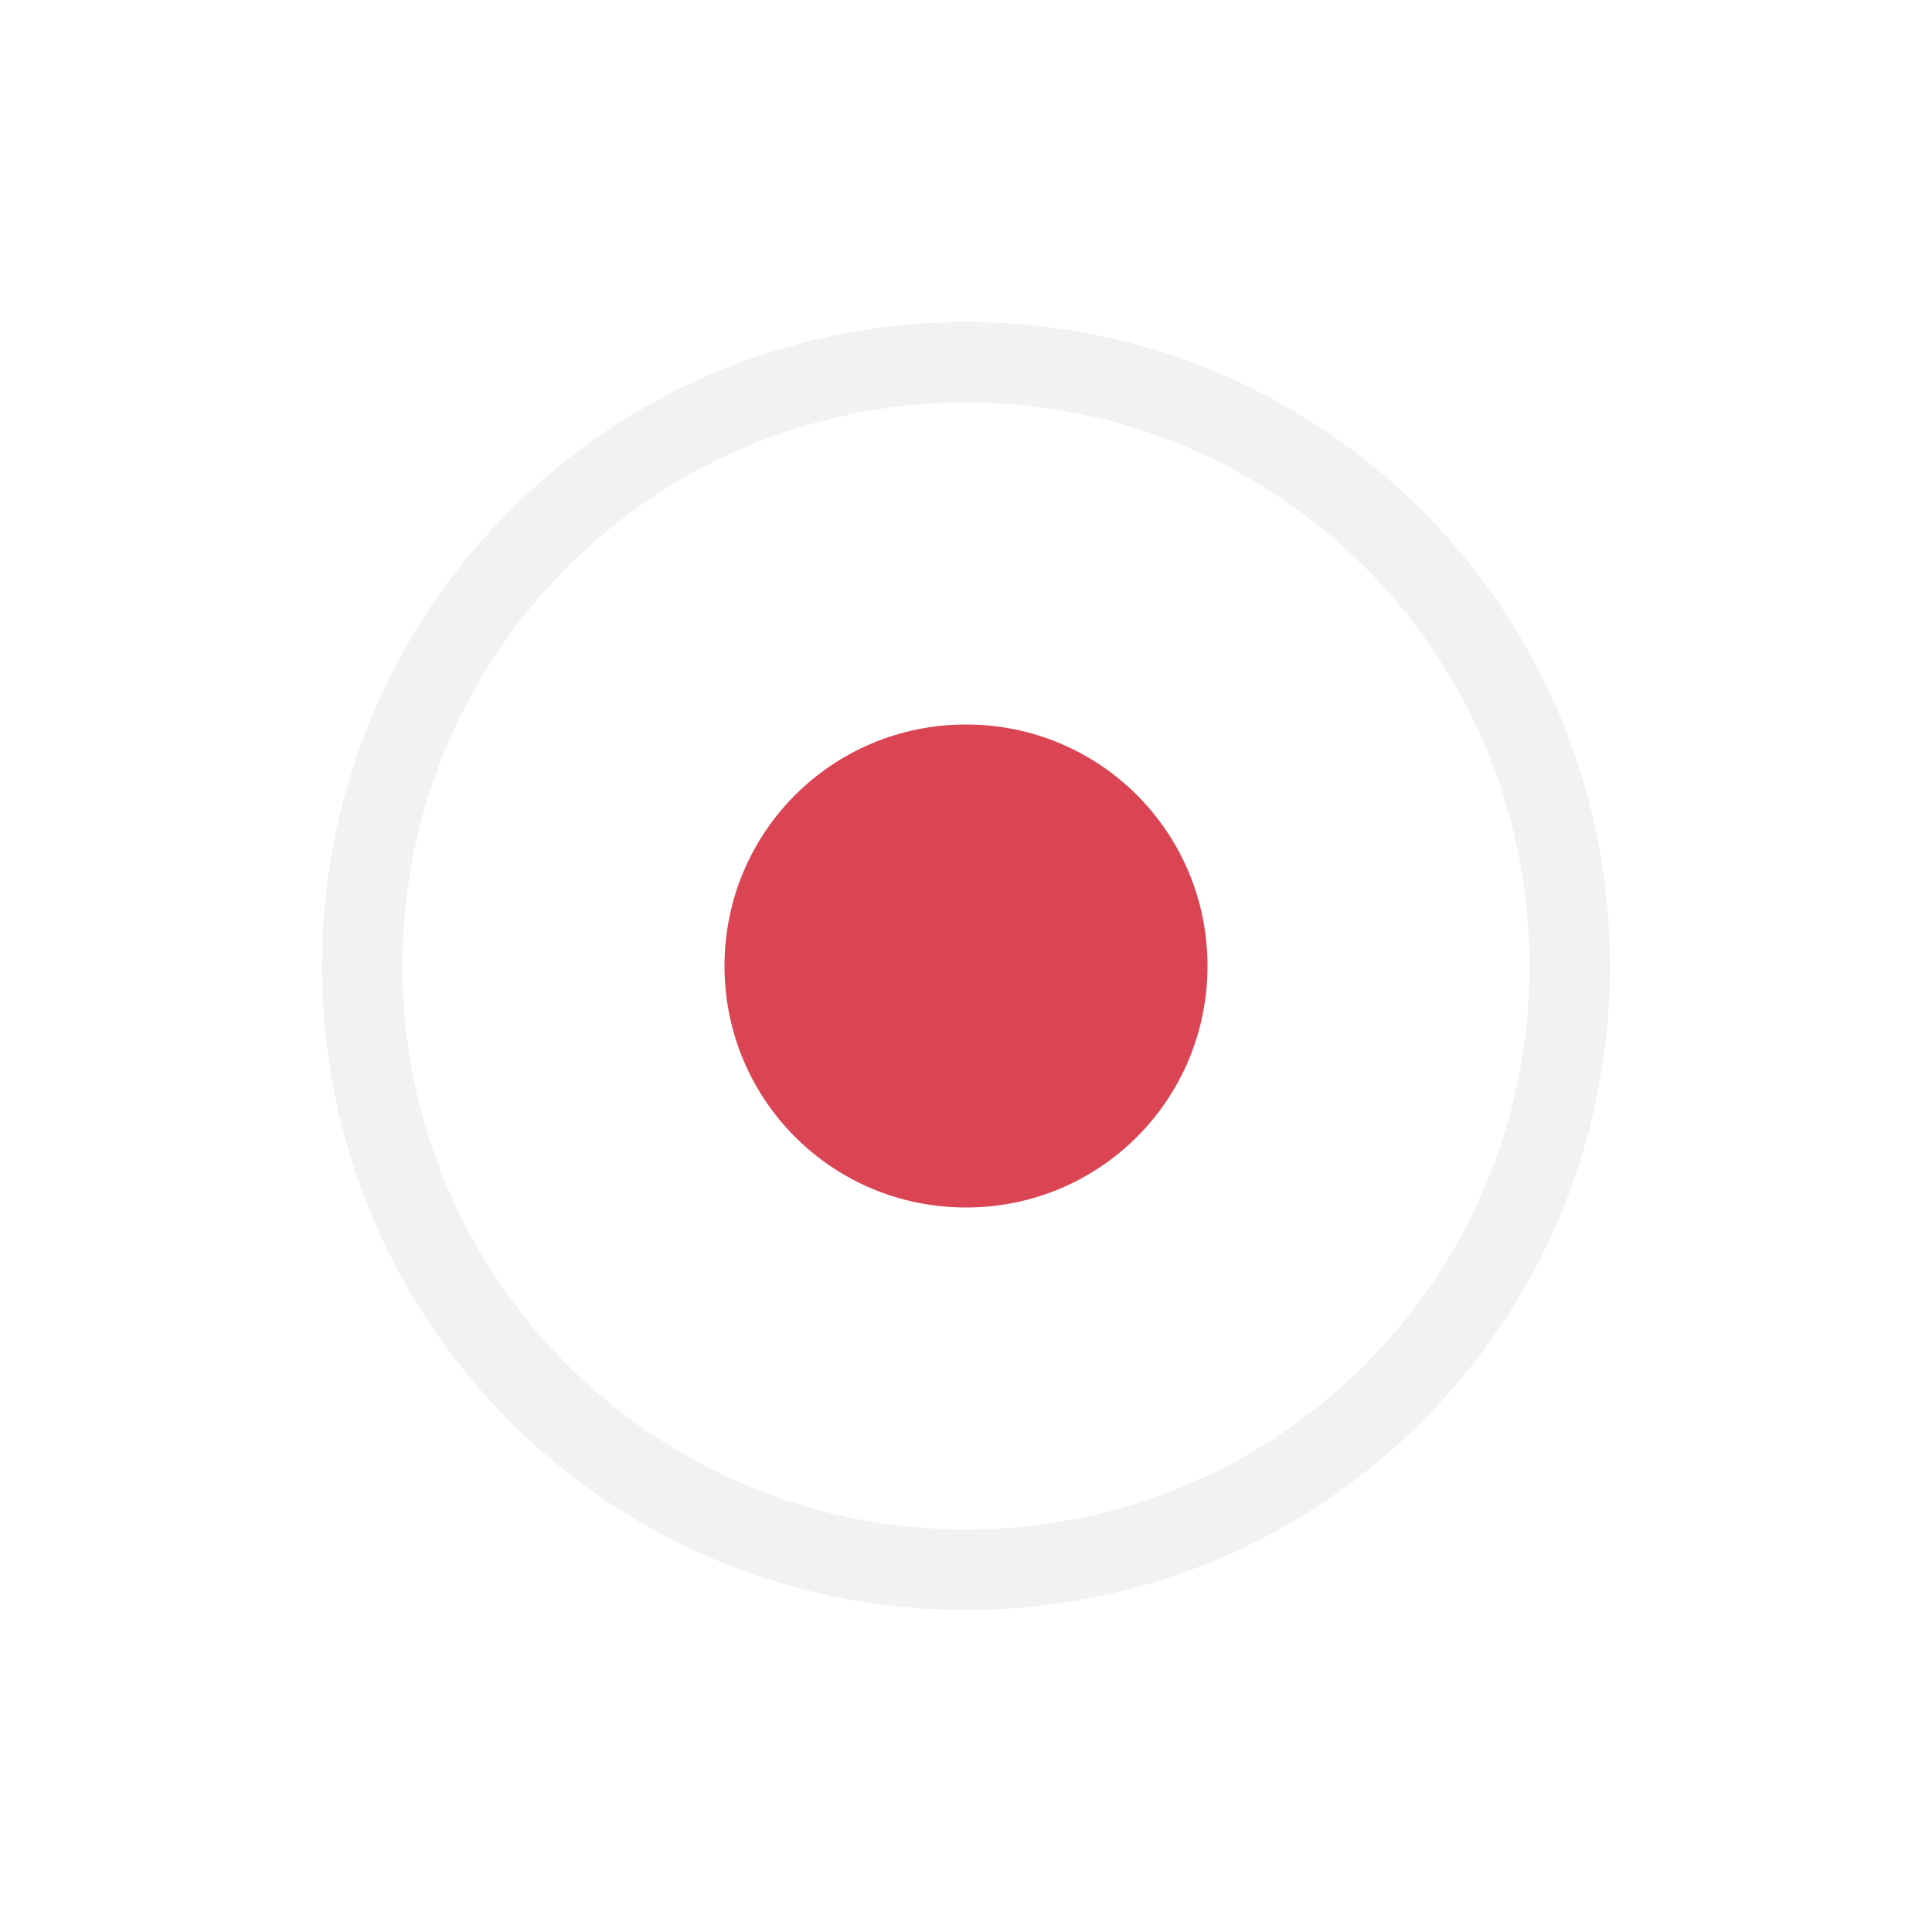
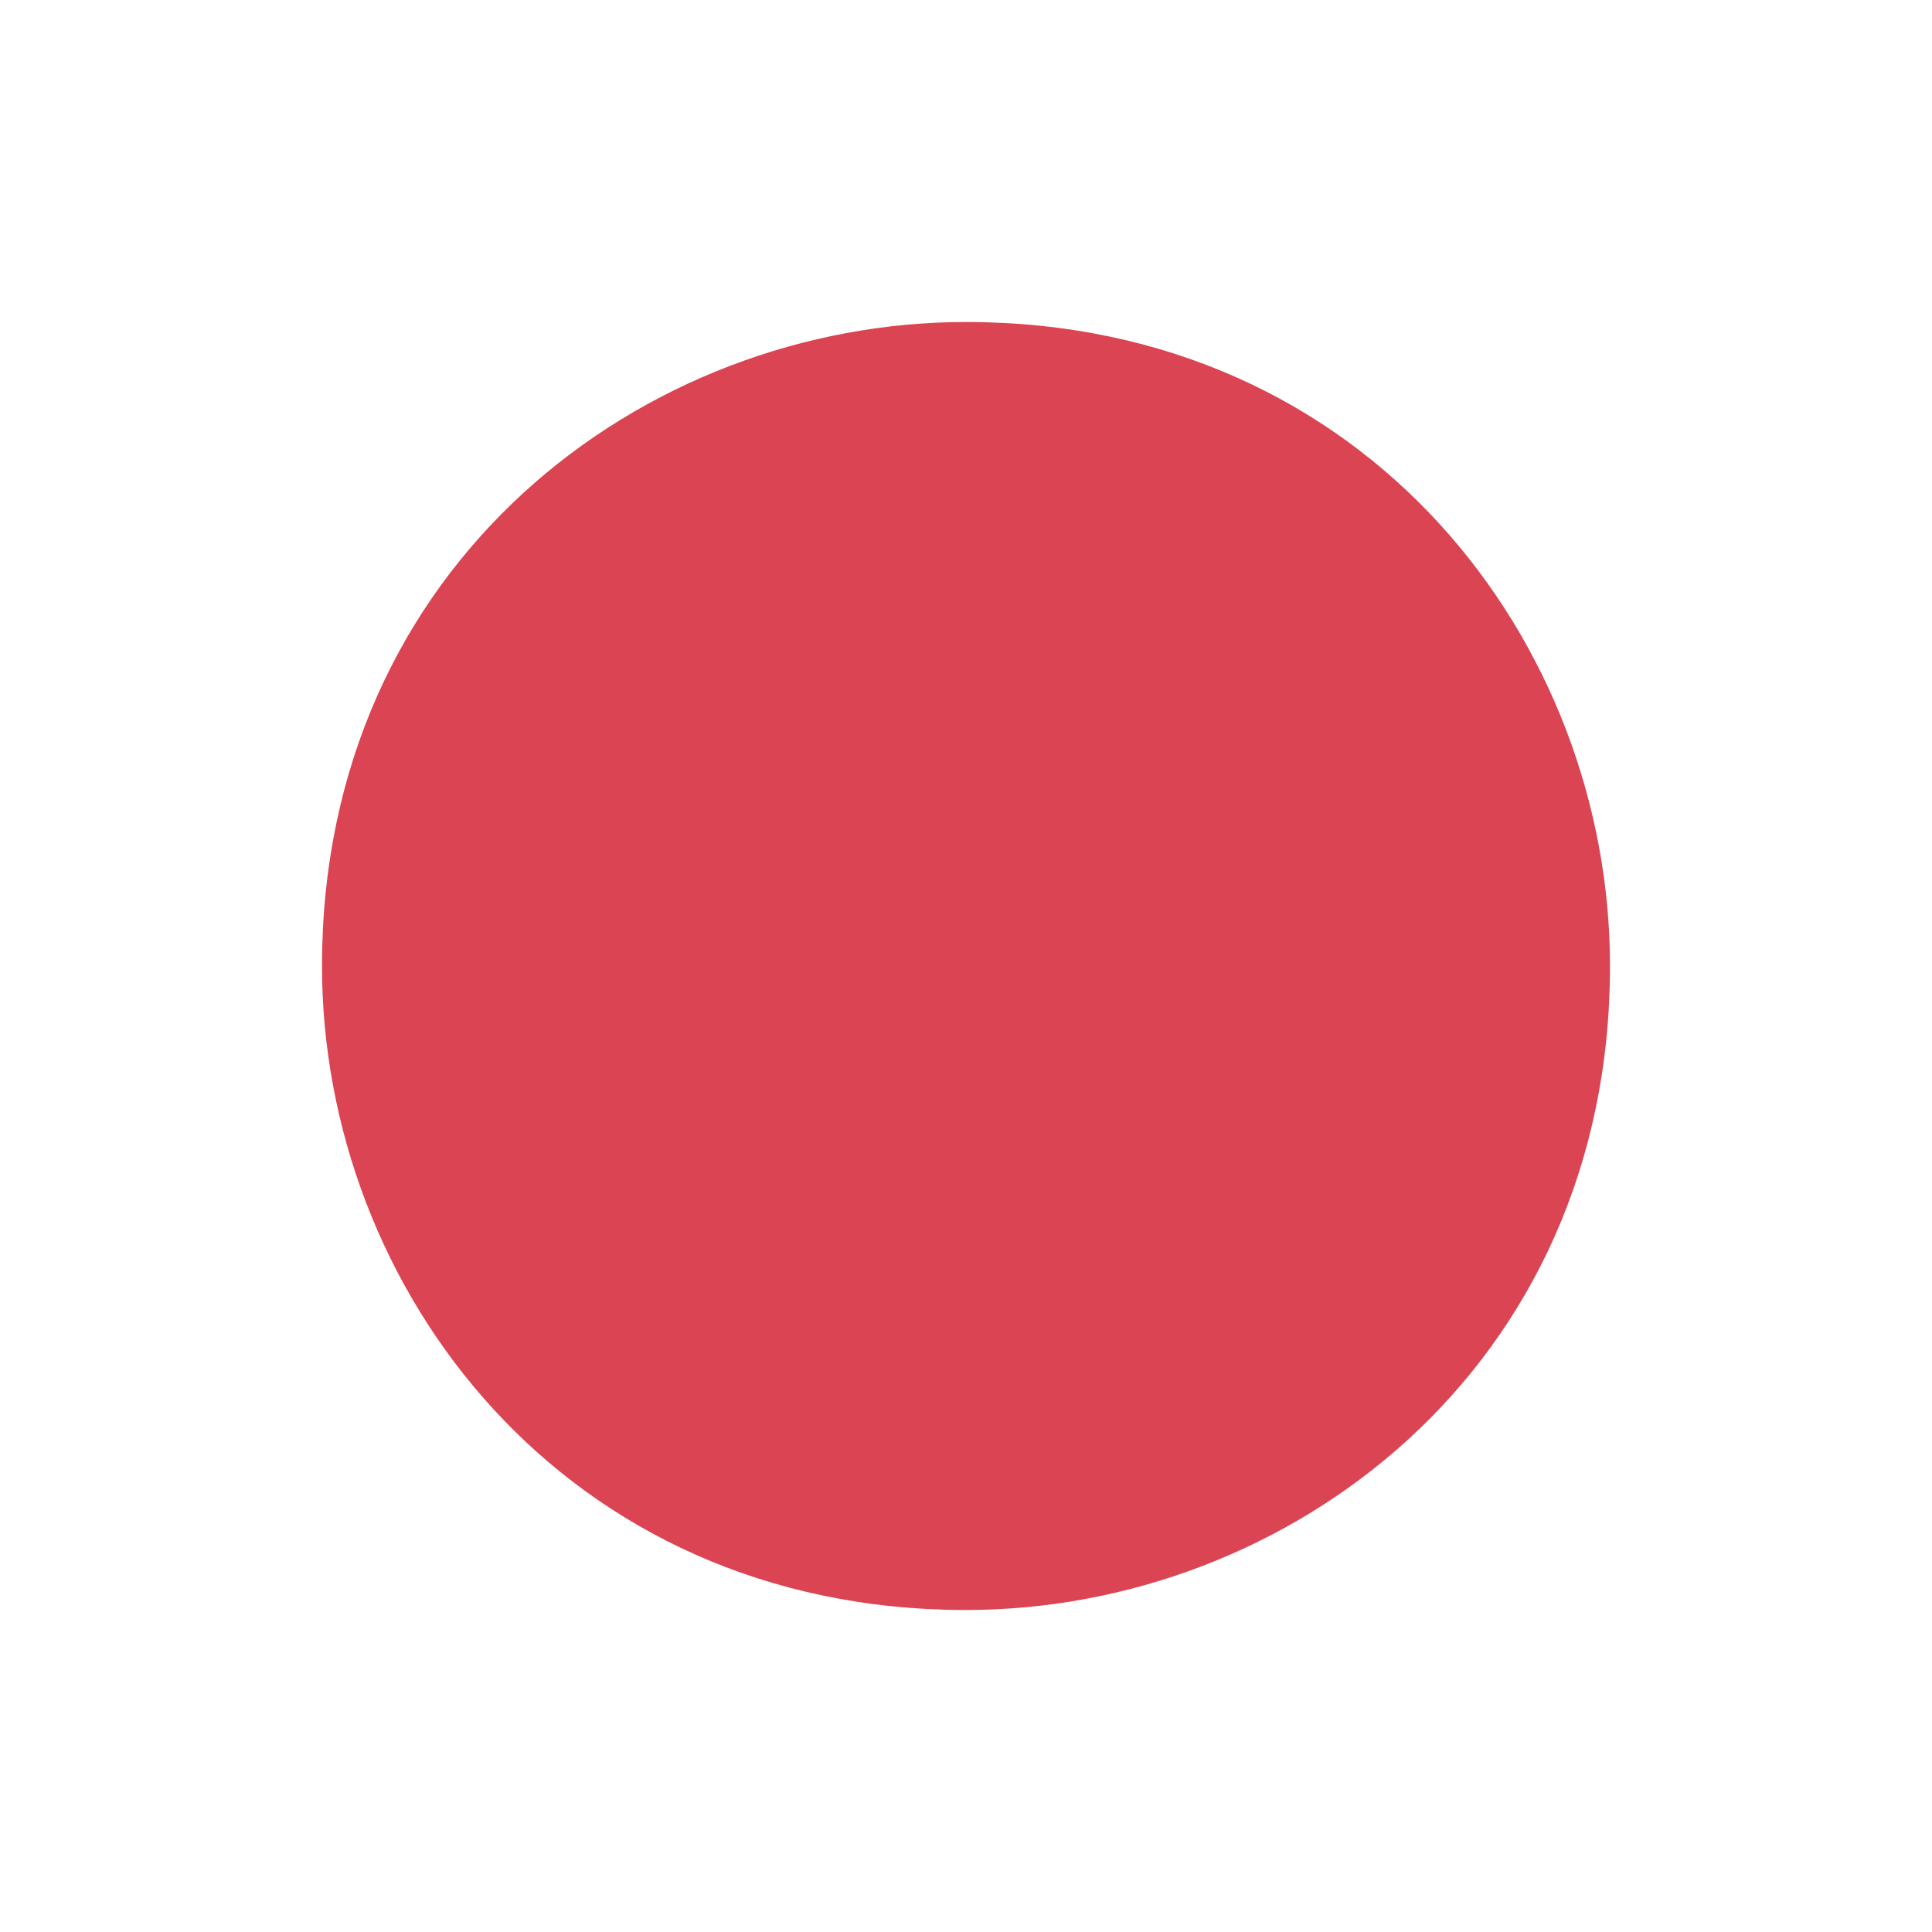
<svg xmlns="http://www.w3.org/2000/svg" viewBox="0 0 24 24">
  <defs id="defs3051">
    <style type="text/css" id="current-color-scheme">
-       .ColorScheme-Text {
-         color:#f2f2f2;
-       }
      .ColorScheme-NegativeText {
        color:#da4453;
      }
      </style>
  </defs>
-   <path style="fill:currentColor;fill-opacity:1;stroke:none" d="M 12 4 C 7.568 4 4 7.568 4 12 C 4 16.432 7.568 20 12 20 C 16.432 20 20 16.432 20 12 C 20 7.568 16.432 4 12 4 z M 12 5 C 15.878 5 19 8.122 19 12 C 19 15.878 15.878 19 12 19 C 8.122 19 5 15.878 5 12 C 5 8.122 8.122 5 12 5 z " class="ColorScheme-Text" />
-   <path style="fill:currentColor;fill-opacity:1;stroke:none" d="M 12 9 C 10.338 9 9 10.338 9 12 C 9 13.662 10.338 15 12 15 C 13.662 15 15 13.662 15 12 C 15 10.338 13.662 9 12 9 z " class="ColorScheme-NegativeText" />
+   <path style="fill:currentColor;fill-opacity:1;stroke:none" d="m 12 4 c -4 0 -8 3 -8 8 0 4 3 8 8 8 4 0 8 -3 8 -8 0 -4 -3 -8 -8 -8 z" class="ColorScheme-NegativeText" />
</svg>
